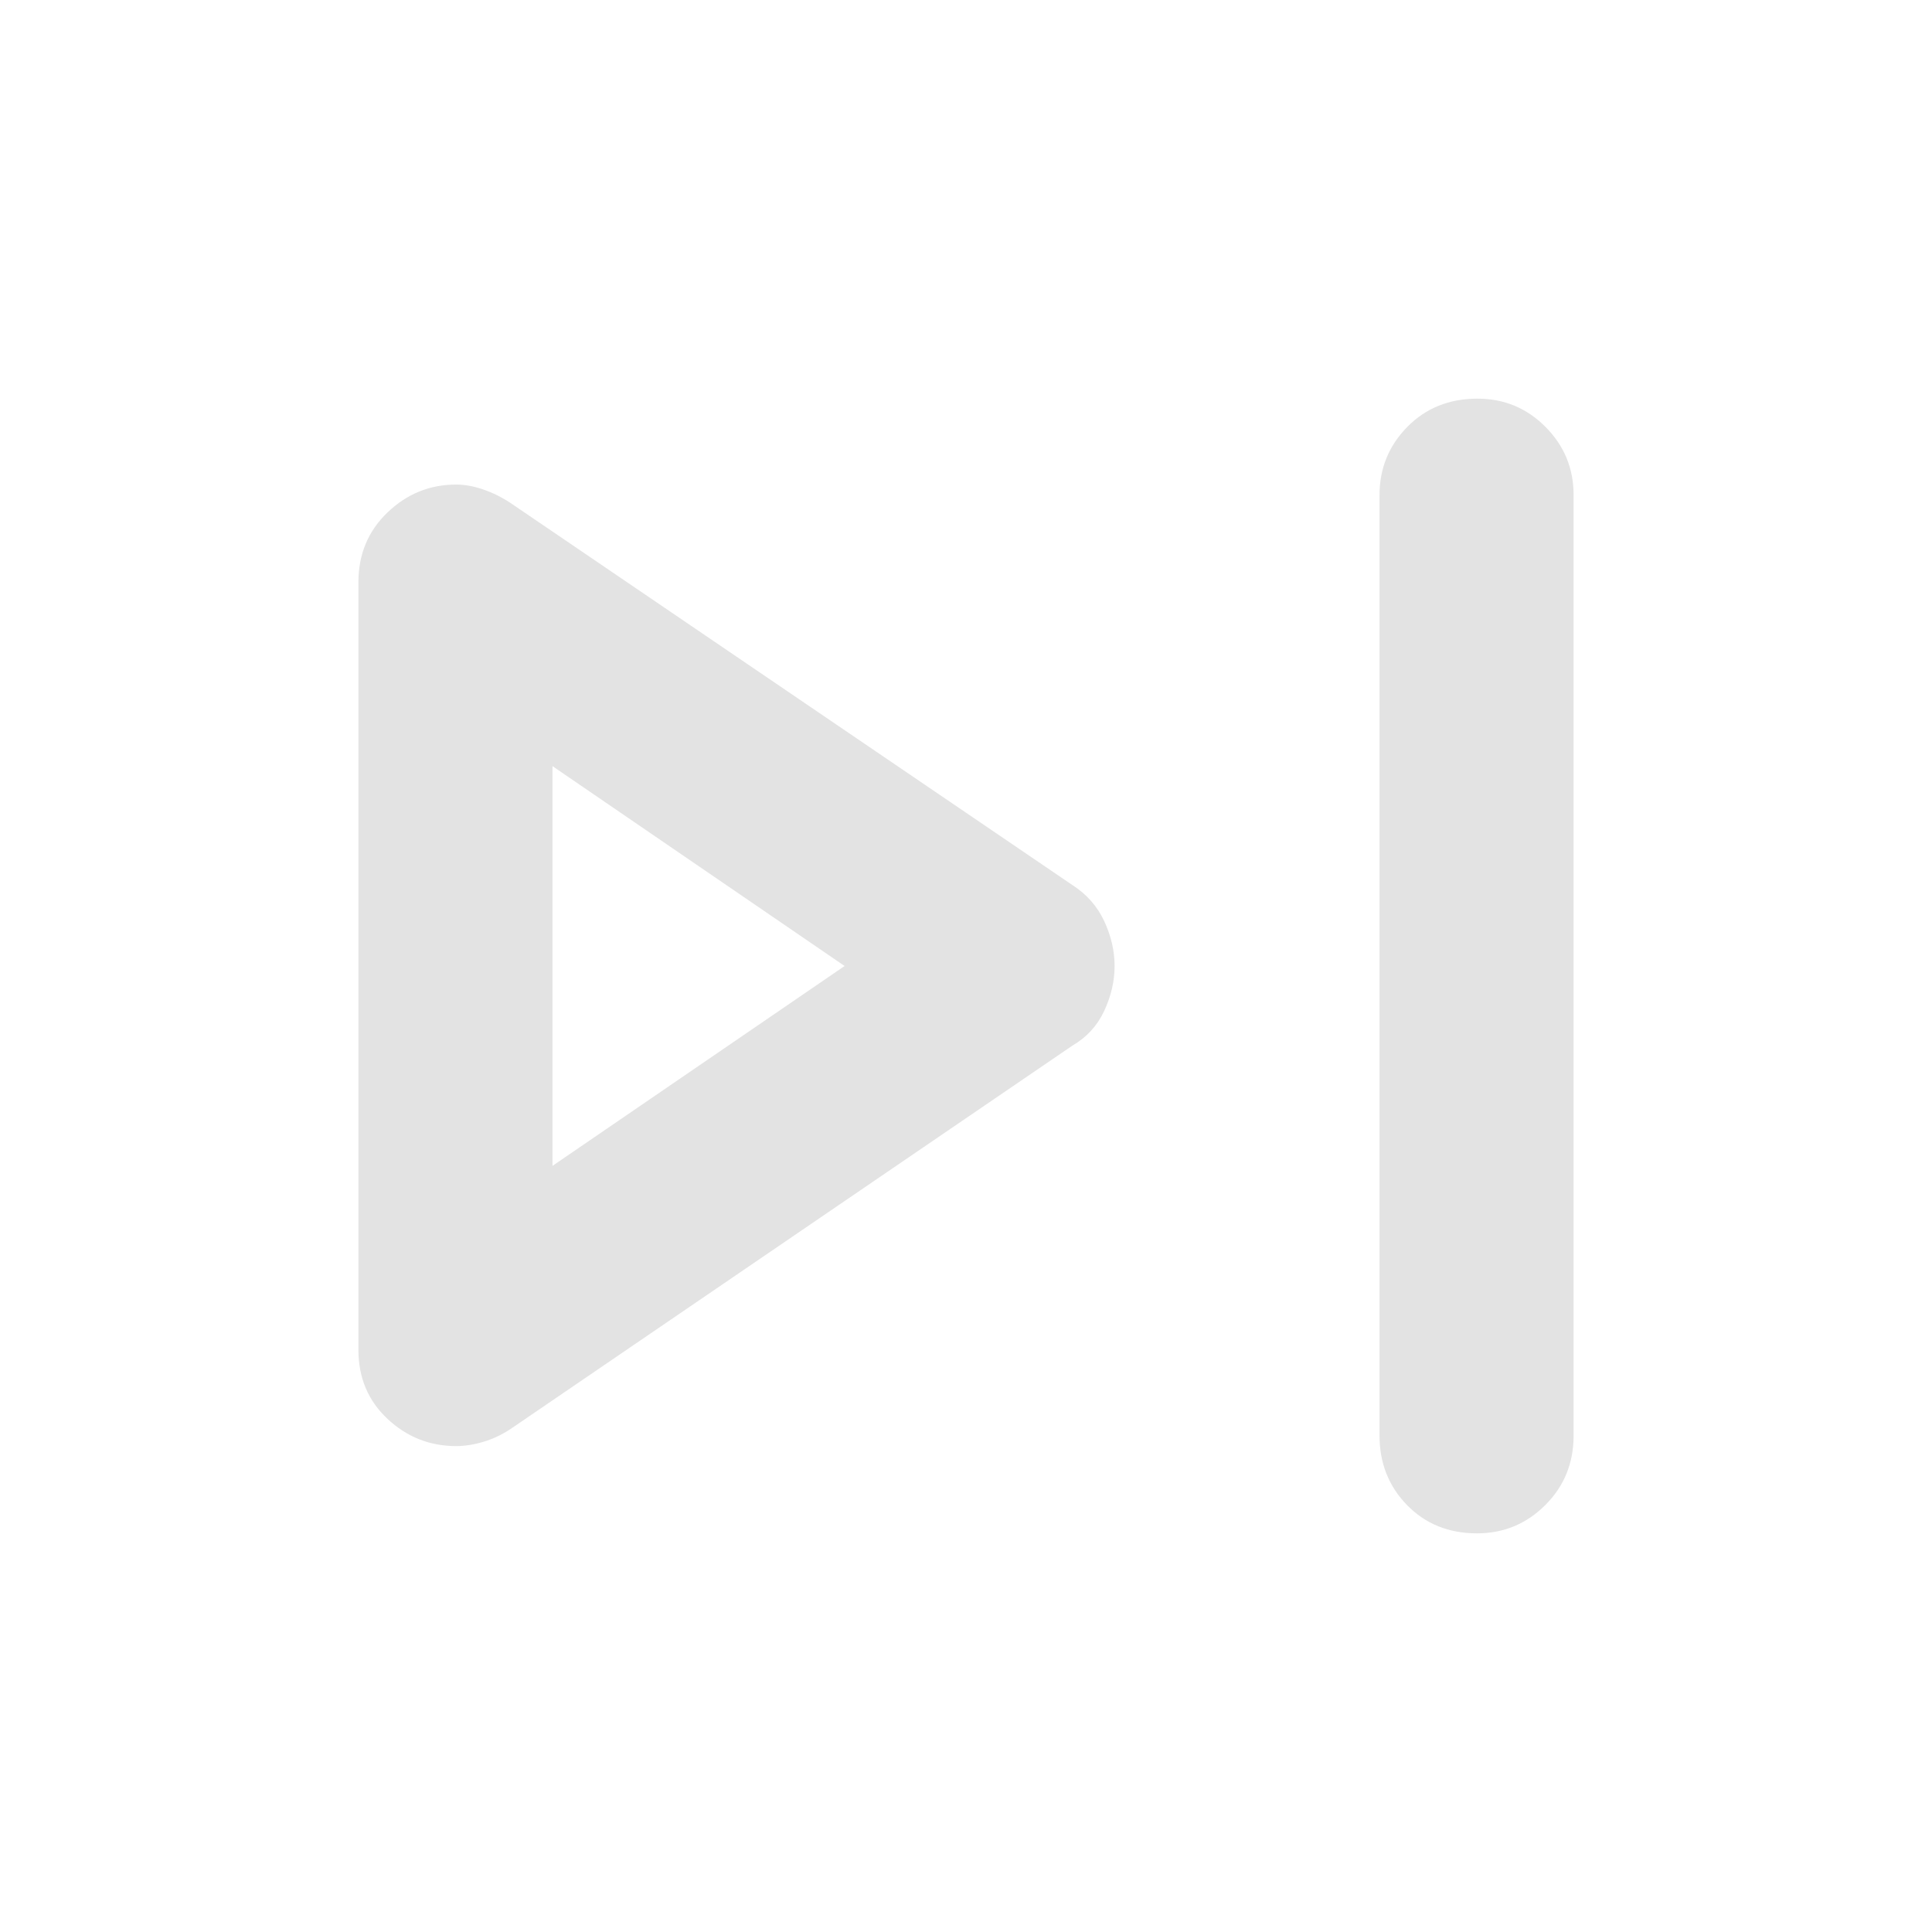
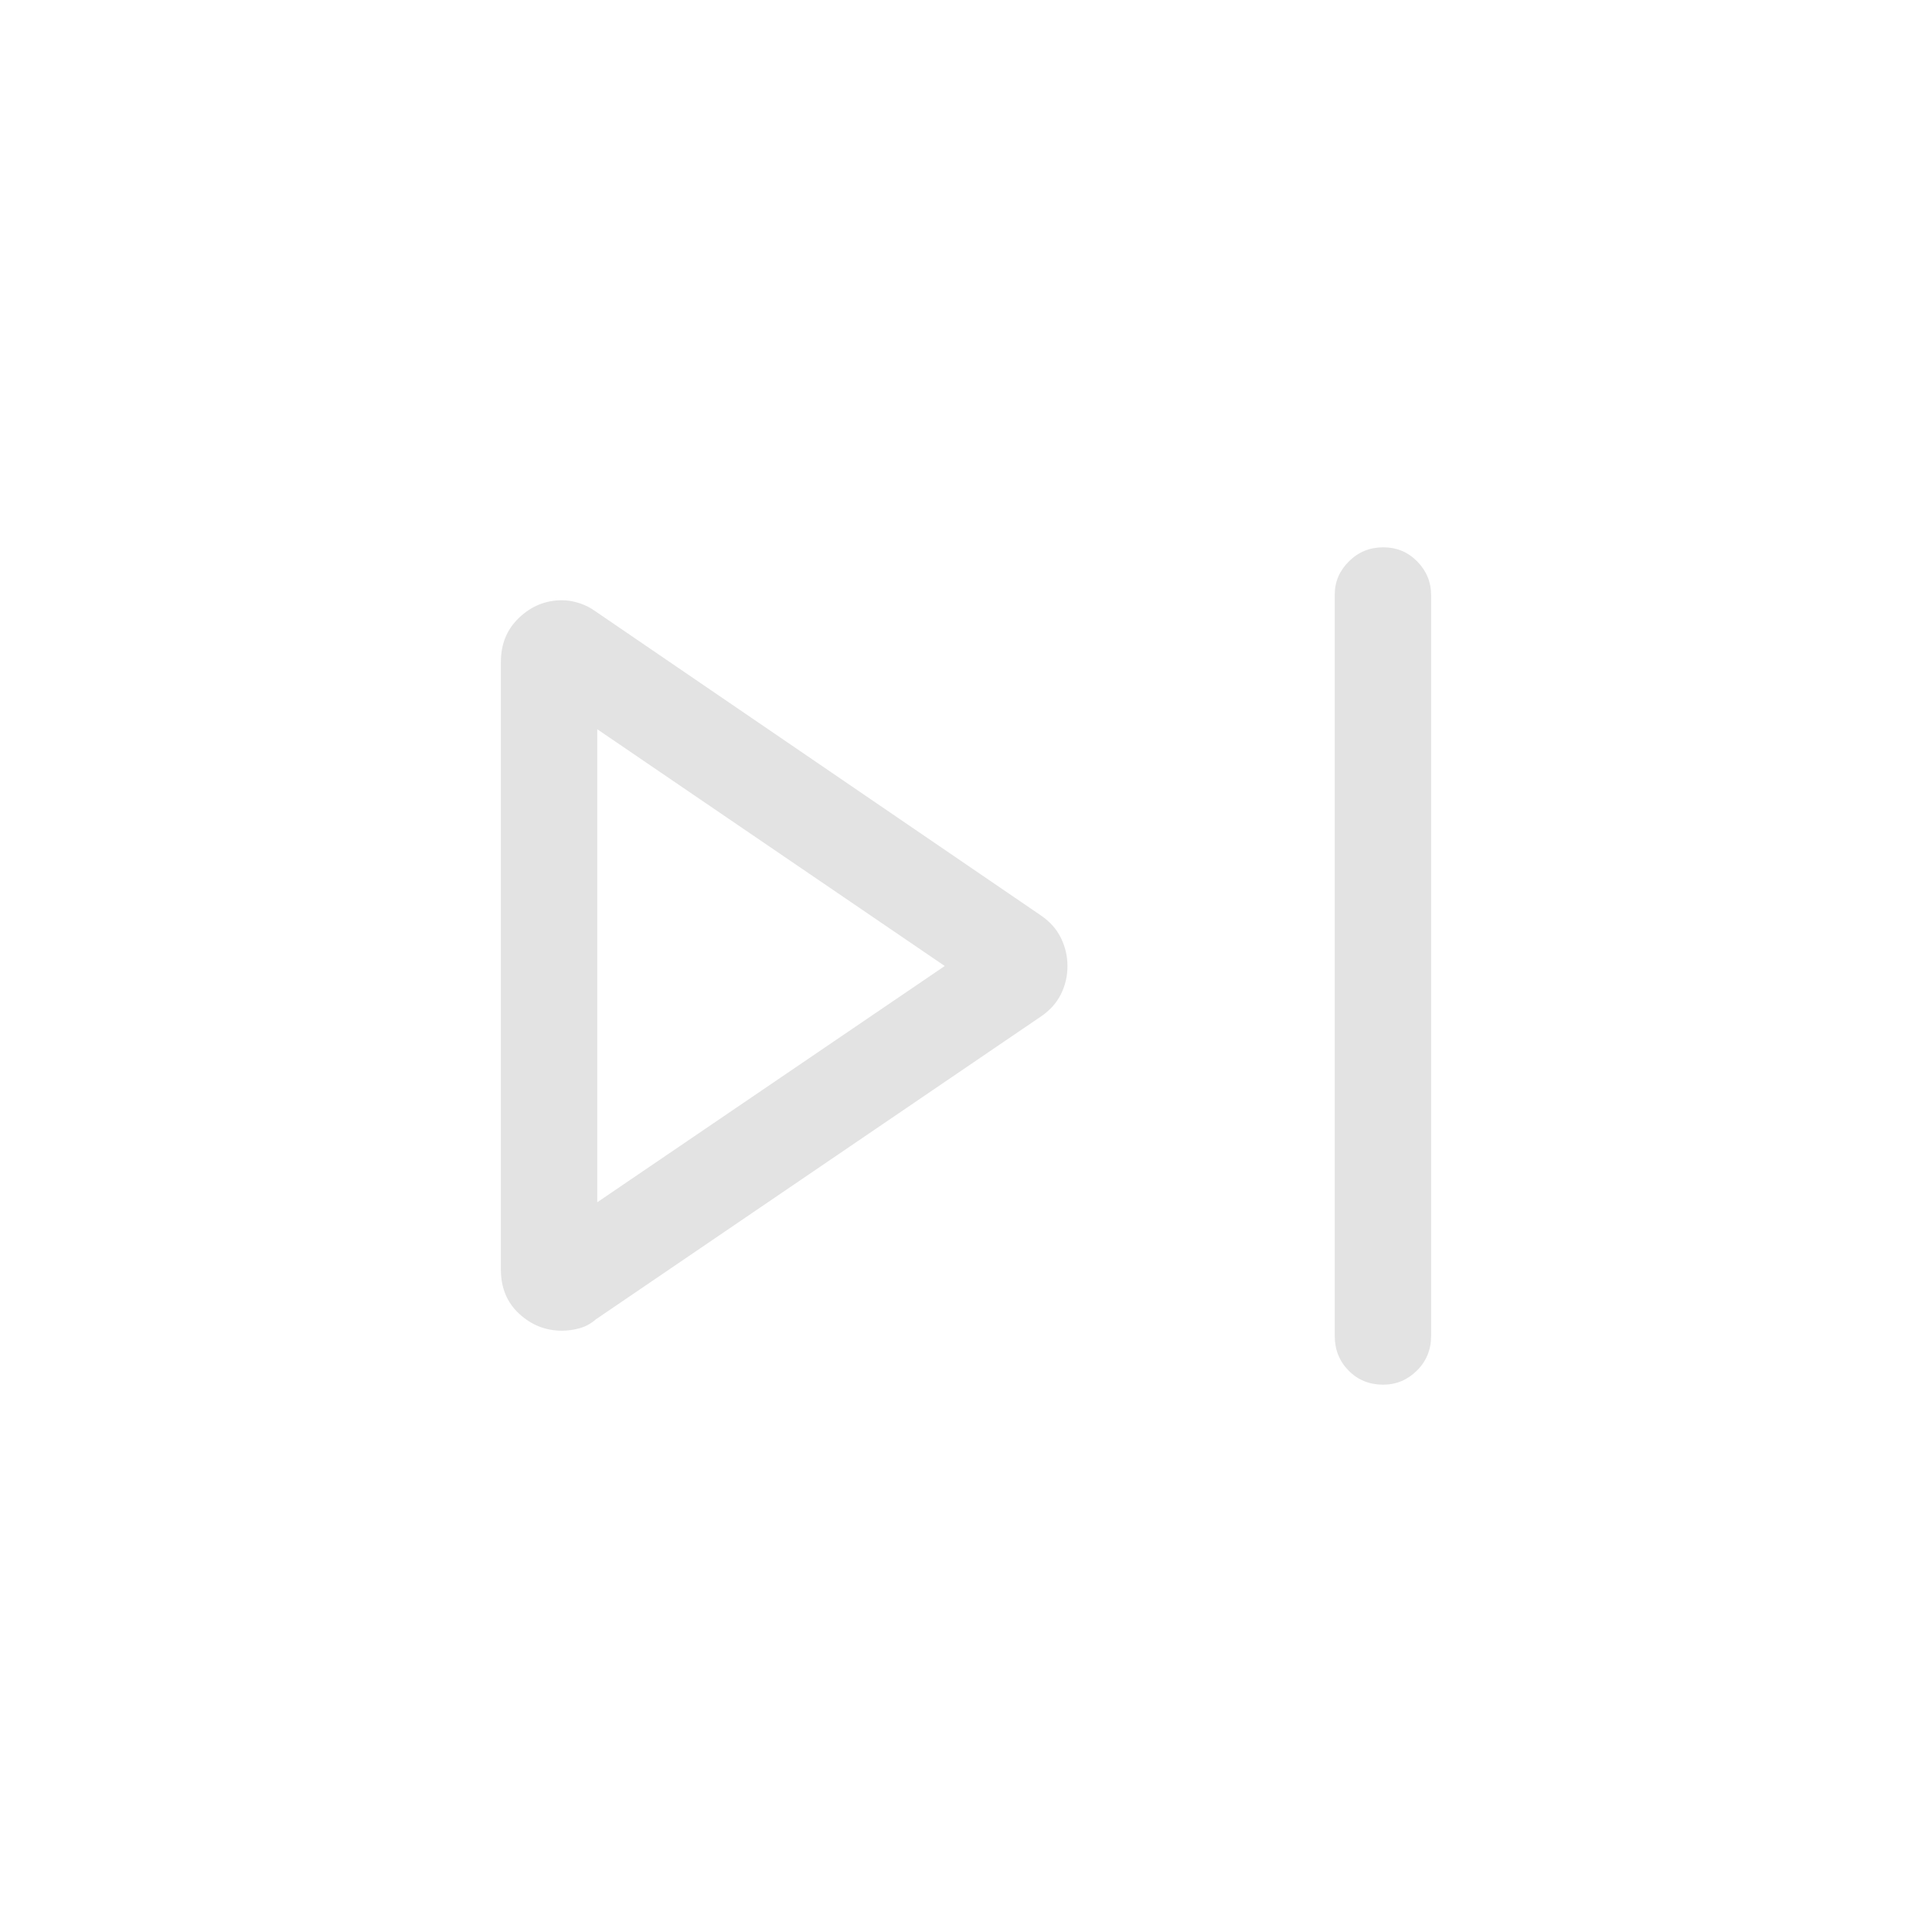
<svg xmlns="http://www.w3.org/2000/svg" height="40px" viewBox="0 -960 960 960" width="40px" fill="#e3e3e3">
-   <path d="M685.48-246.64v-467.39q0-19.8 13.79-33.84 13.79-14.04 34.88-14.04 19.85 0 33.81 14.04 13.95 14.04 13.95 33.84v467.39q0 20.47-14.07 34.51t-33.93 14.04q-21.08 0-34.76-14.04-13.67-14.04-13.67-34.51Zm-507.39-42.69v-381.34q0-20.82 14.45-34.69 14.46-13.86 34.1-13.86 6.37 0 13.45 2.43 7.08 2.43 13.5 6.66l279.27 189.9q10.65 6.85 15.81 17.91t5.16 22.32q0 11.26-5.16 22.32t-15.81 17.25L253.59-249.87q-6.42 4.23-13.5 6.33-7.08 2.09-13.45 2.09-19.64 0-34.1-13.53-14.45-13.53-14.45-34.35ZM274.52-480Zm0 99.32L419.68-480l-145.16-99.32v198.64Z" />
+   <path d="M663.23-296.17v-368.41q0-9.48 7.03-16.47 7.02-6.99 17.05-6.99 10.02 0 16.91 7.03 6.89 7.03 6.89 16.65v368.19q0 10.23-7.06 17.22-7.07 6.99-16.75 6.99-10.29 0-17.18-6.99-6.89-6.99-6.89-17.22Zm-414.34-32.95v-302.04q0-13.33 9.1-21.95 9.11-8.63 21.25-8.63 4.22 0 8.67 1.45 4.45 1.46 8.13 4.16L517-505.27q6.78 4.54 10.1 11.19 3.32 6.65 3.32 14.14 0 7.48-3.32 14.08-3.32 6.59-10.1 11.11L296.04-304.4q-3.68 3.23-8.13 4.42-4.45 1.2-8.67 1.2-12.14 0-21.25-8.4-9.1-8.39-9.1-21.94ZM296.77-480Zm0 117.4L469.44-480 296.77-597.65v235.05Z" />
</svg>
